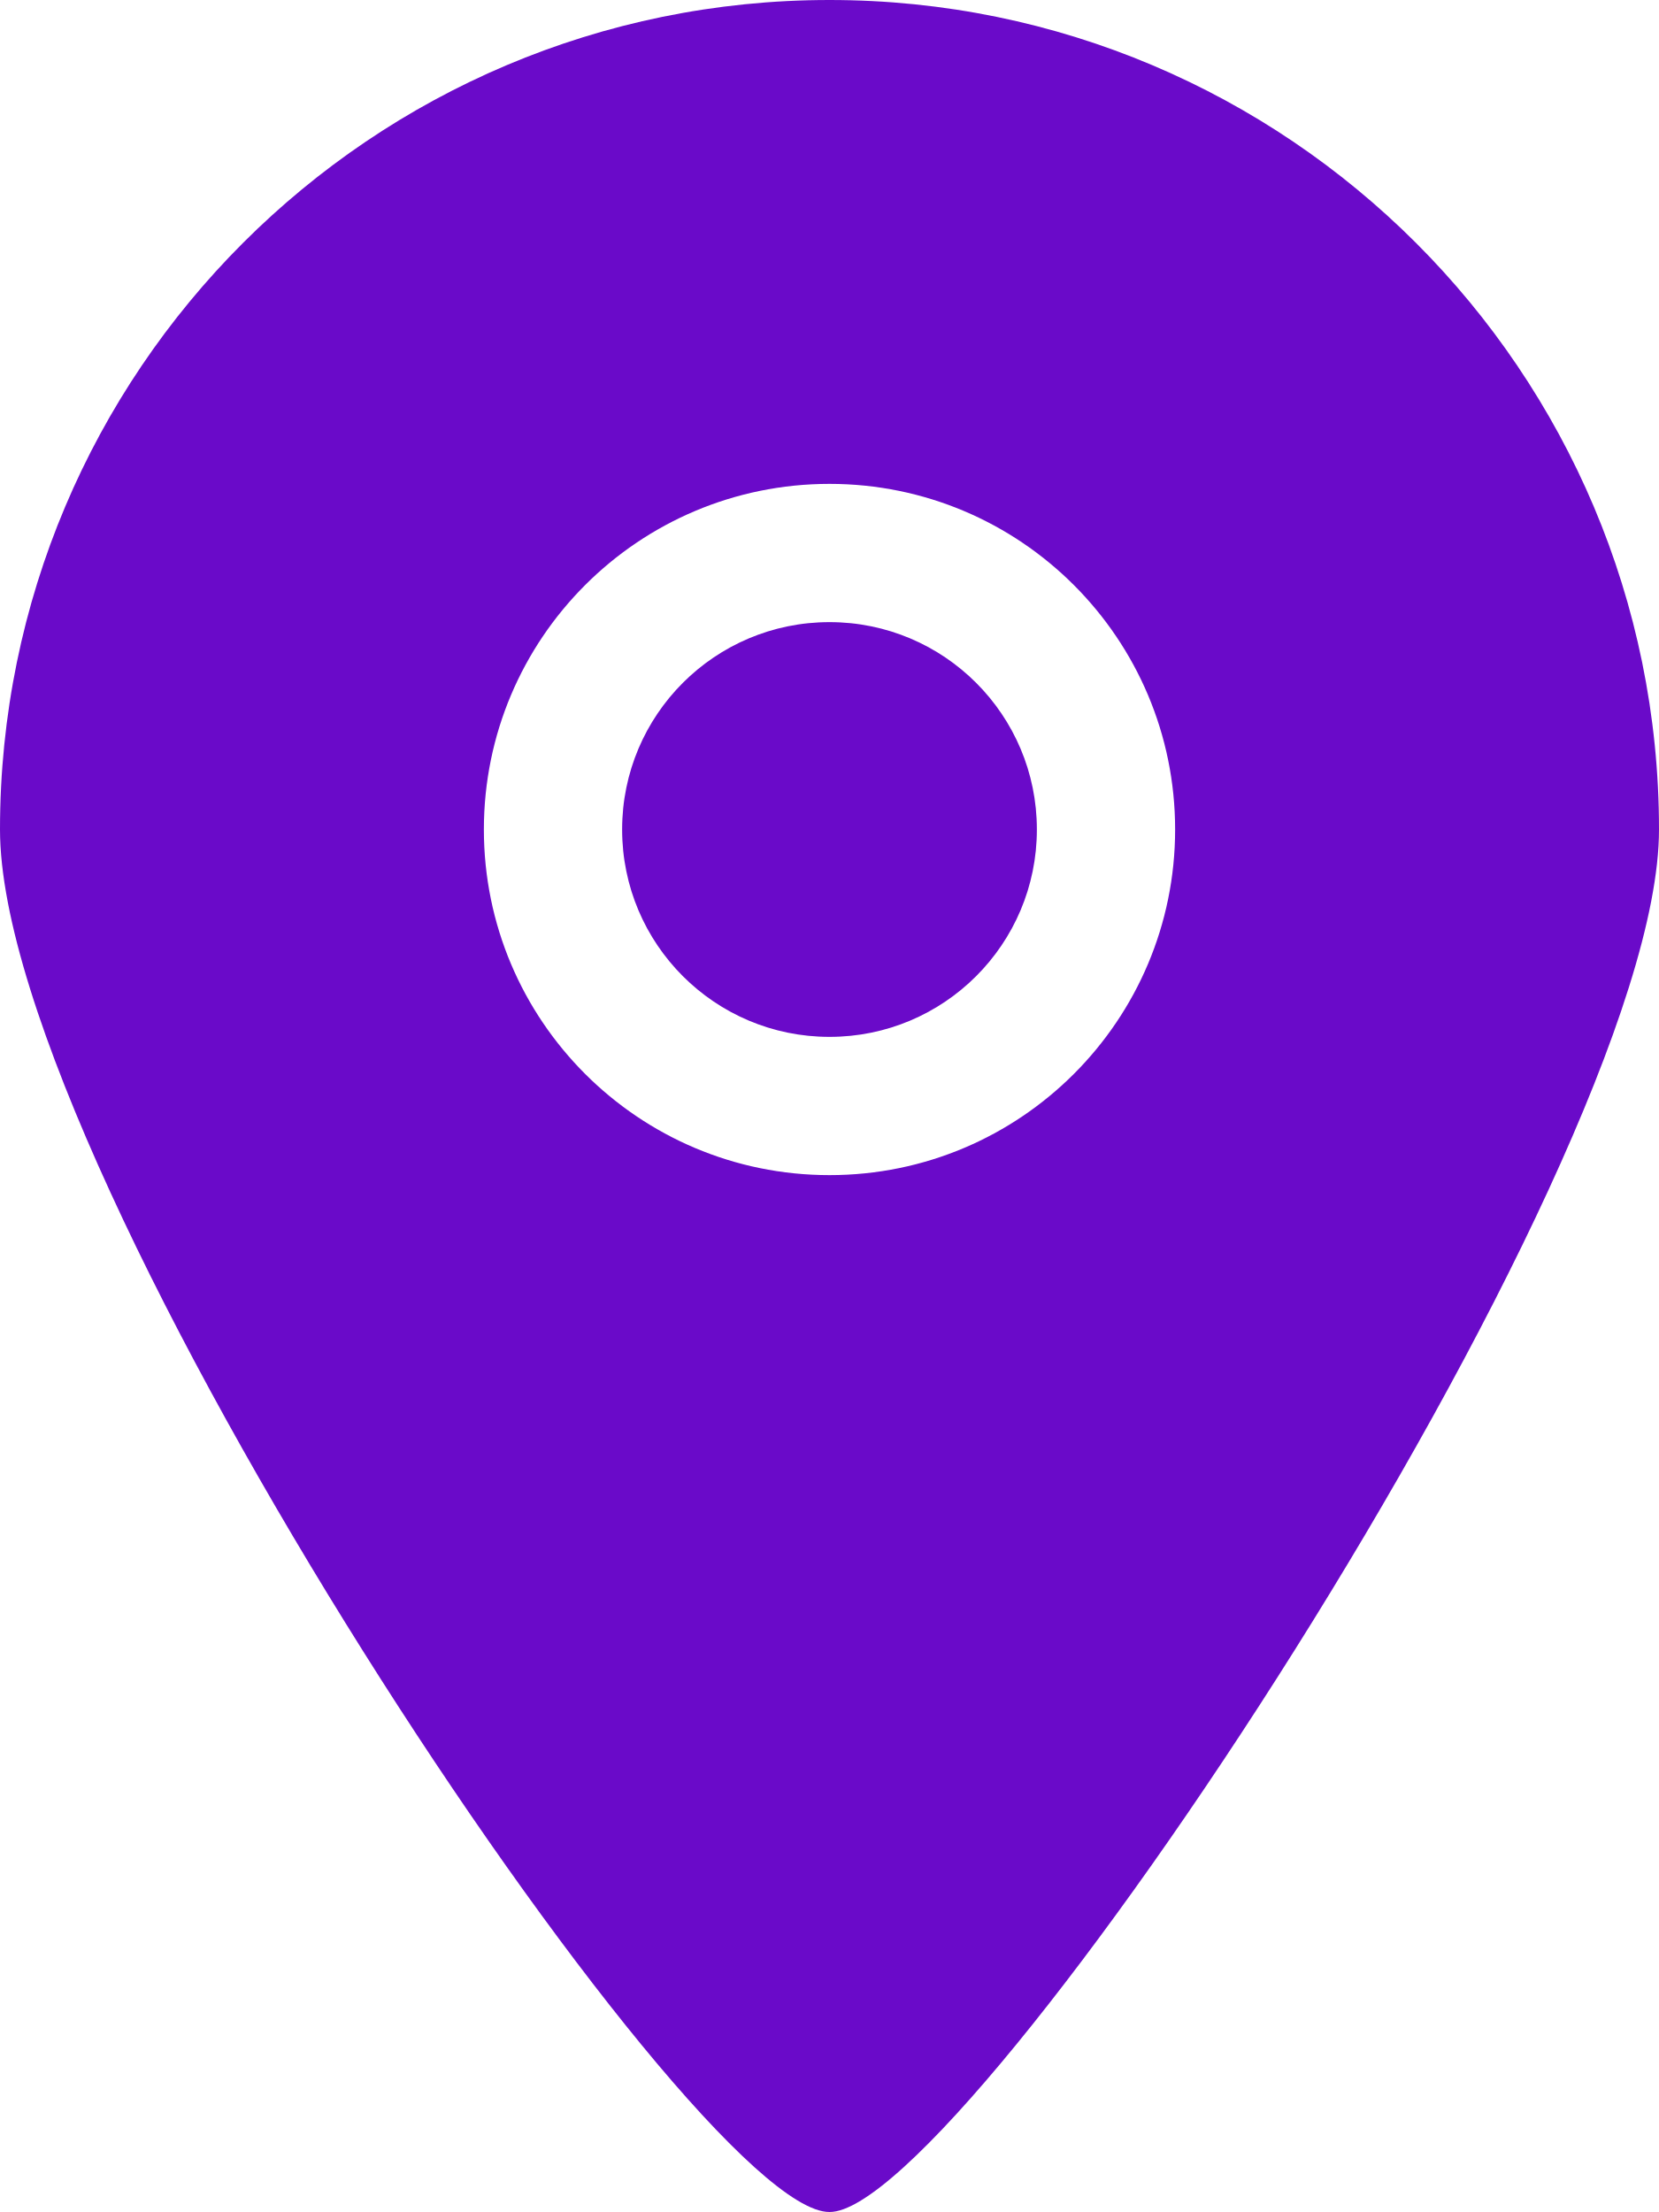
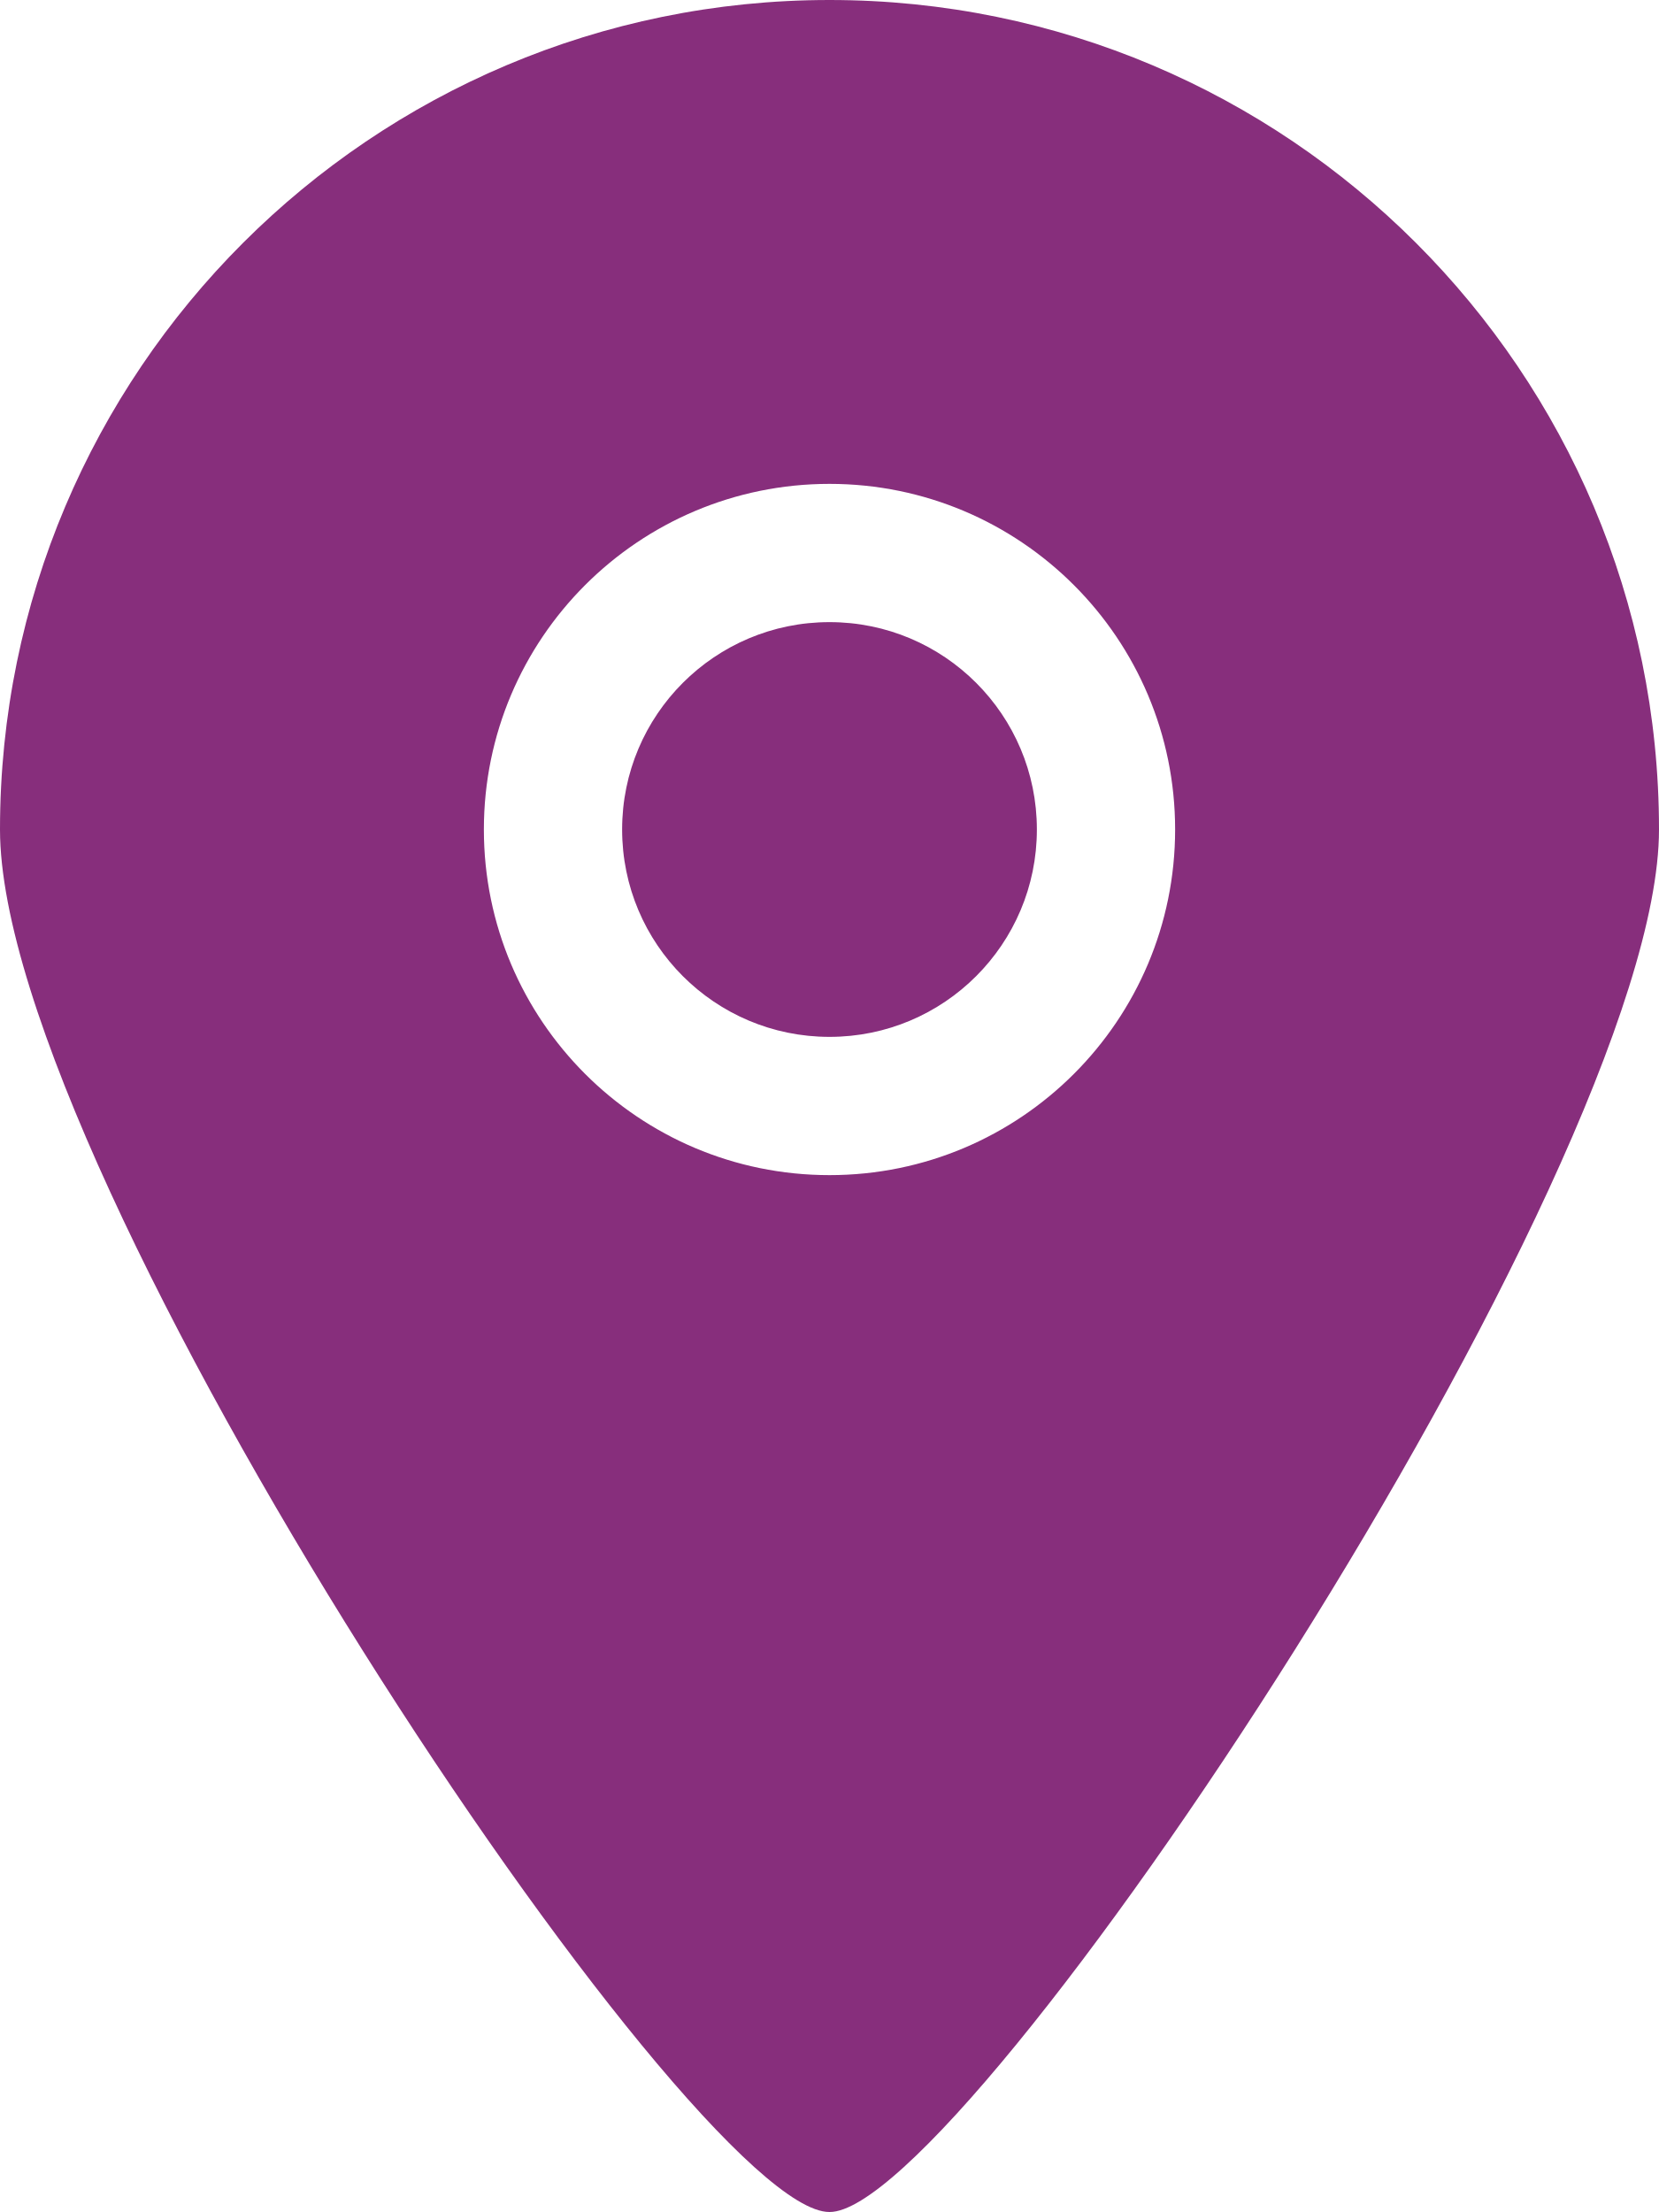
<svg xmlns="http://www.w3.org/2000/svg" preserveAspectRatio="none" overflow="visible" style="display: block;" width="15" height="20" viewBox="0 0 15 20" fill="none">
  <g id="Icon-Set-Filled">
-     <path id="location" d="M7.5 5.625C6.464 5.625 5.625 6.464 5.625 7.5C5.625 8.536 6.464 9.375 7.5 9.375C8.536 9.375 9.375 8.536 9.375 7.5C9.375 6.464 8.536 5.625 7.5 5.625ZM7.5 10.625C5.774 10.625 4.375 9.226 4.375 7.5C4.375 5.774 5.774 4.375 7.5 4.375C9.226 4.375 10.625 5.774 10.625 7.5C10.625 9.226 9.226 10.625 7.5 10.625ZM7.5 0C3.358 0 0 3.358 0 7.5C0 10.636 6.253 20.007 7.5 20C8.727 20.007 15 10.594 15 7.5C15 3.358 11.642 0 7.5 0Z" fill-rule="evenodd" clip-rule="evenodd" fill="#6a0ac9" />
+     <path id="location" d="M7.5 5.625C6.464 5.625 5.625 6.464 5.625 7.5C5.625 8.536 6.464 9.375 7.5 9.375C8.536 9.375 9.375 8.536 9.375 7.5C9.375 6.464 8.536 5.625 7.5 5.625ZM7.5 10.625C5.774 10.625 4.375 9.226 4.375 7.5C4.375 5.774 5.774 4.375 7.5 4.375C9.226 4.375 10.625 5.774 10.625 7.5C10.625 9.226 9.226 10.625 7.5 10.625ZM7.5 0C3.358 0 0 3.358 0 7.5C0 10.636 6.253 20.007 7.5 20C8.727 20.007 15 10.594 15 7.5C15 3.358 11.642 0 7.5 0Z" fill-rule="evenodd" clip-rule="evenodd" fill="#872e7c" />
  </g>
</svg>
